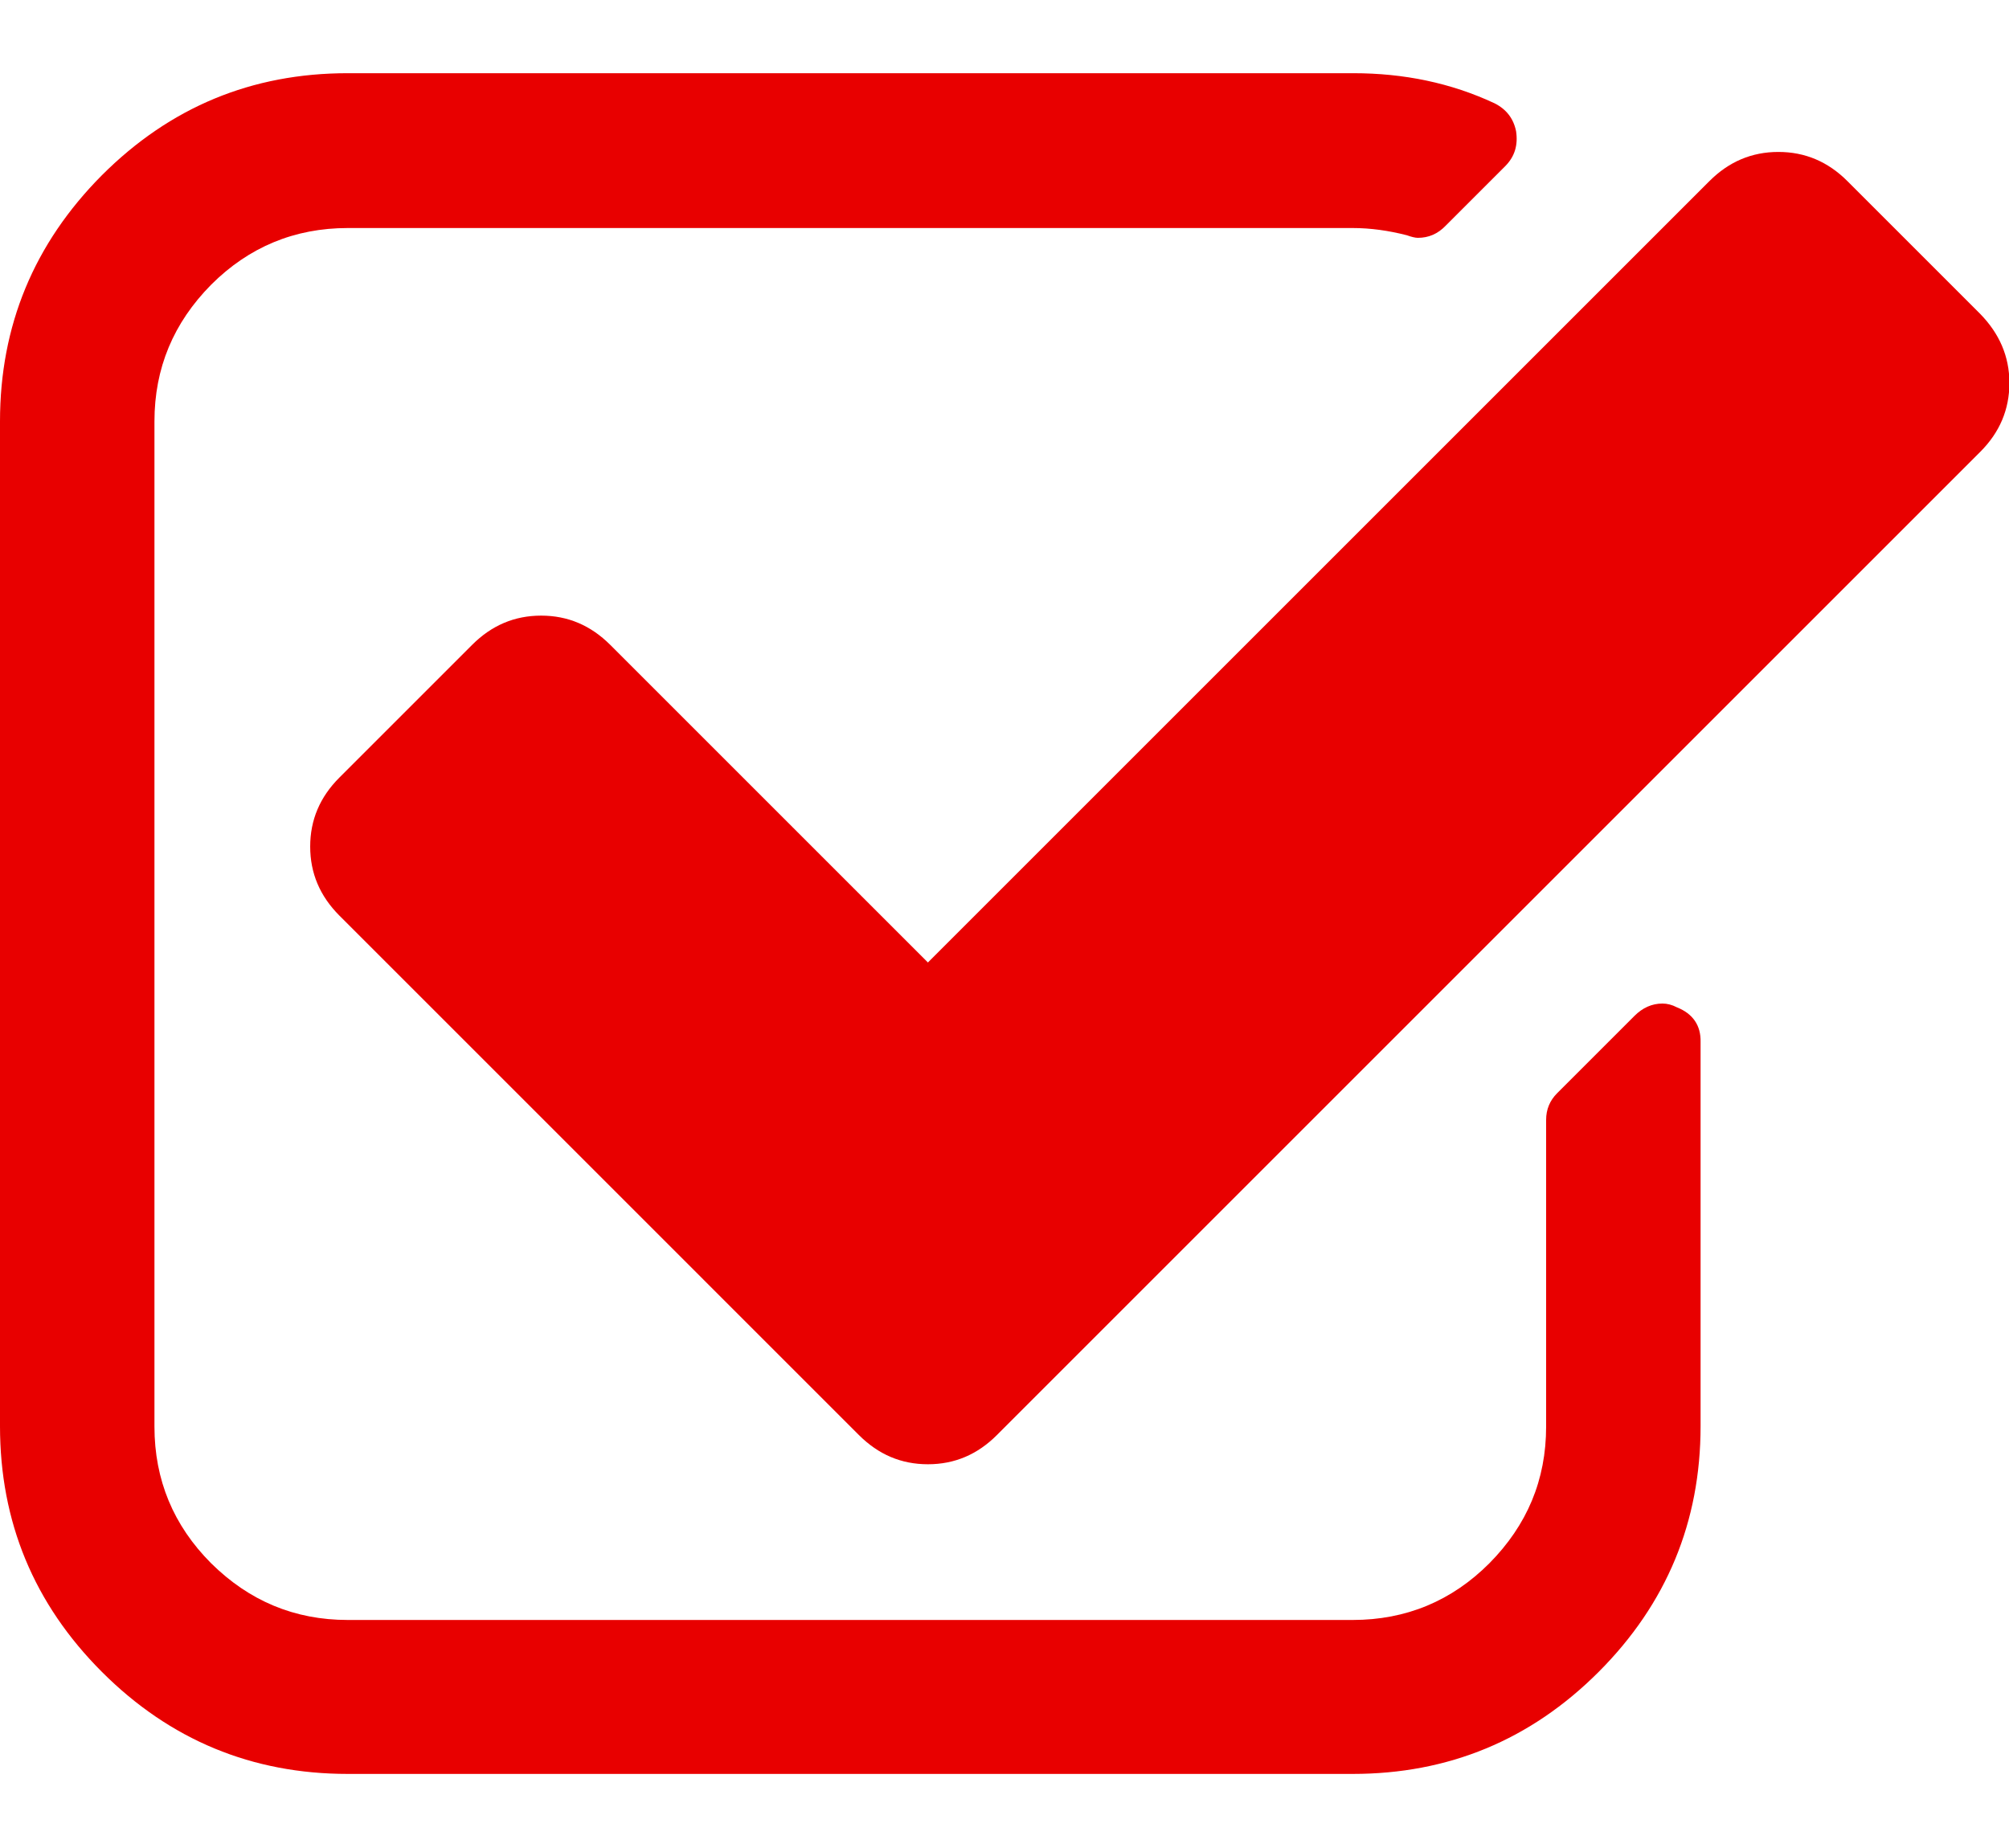
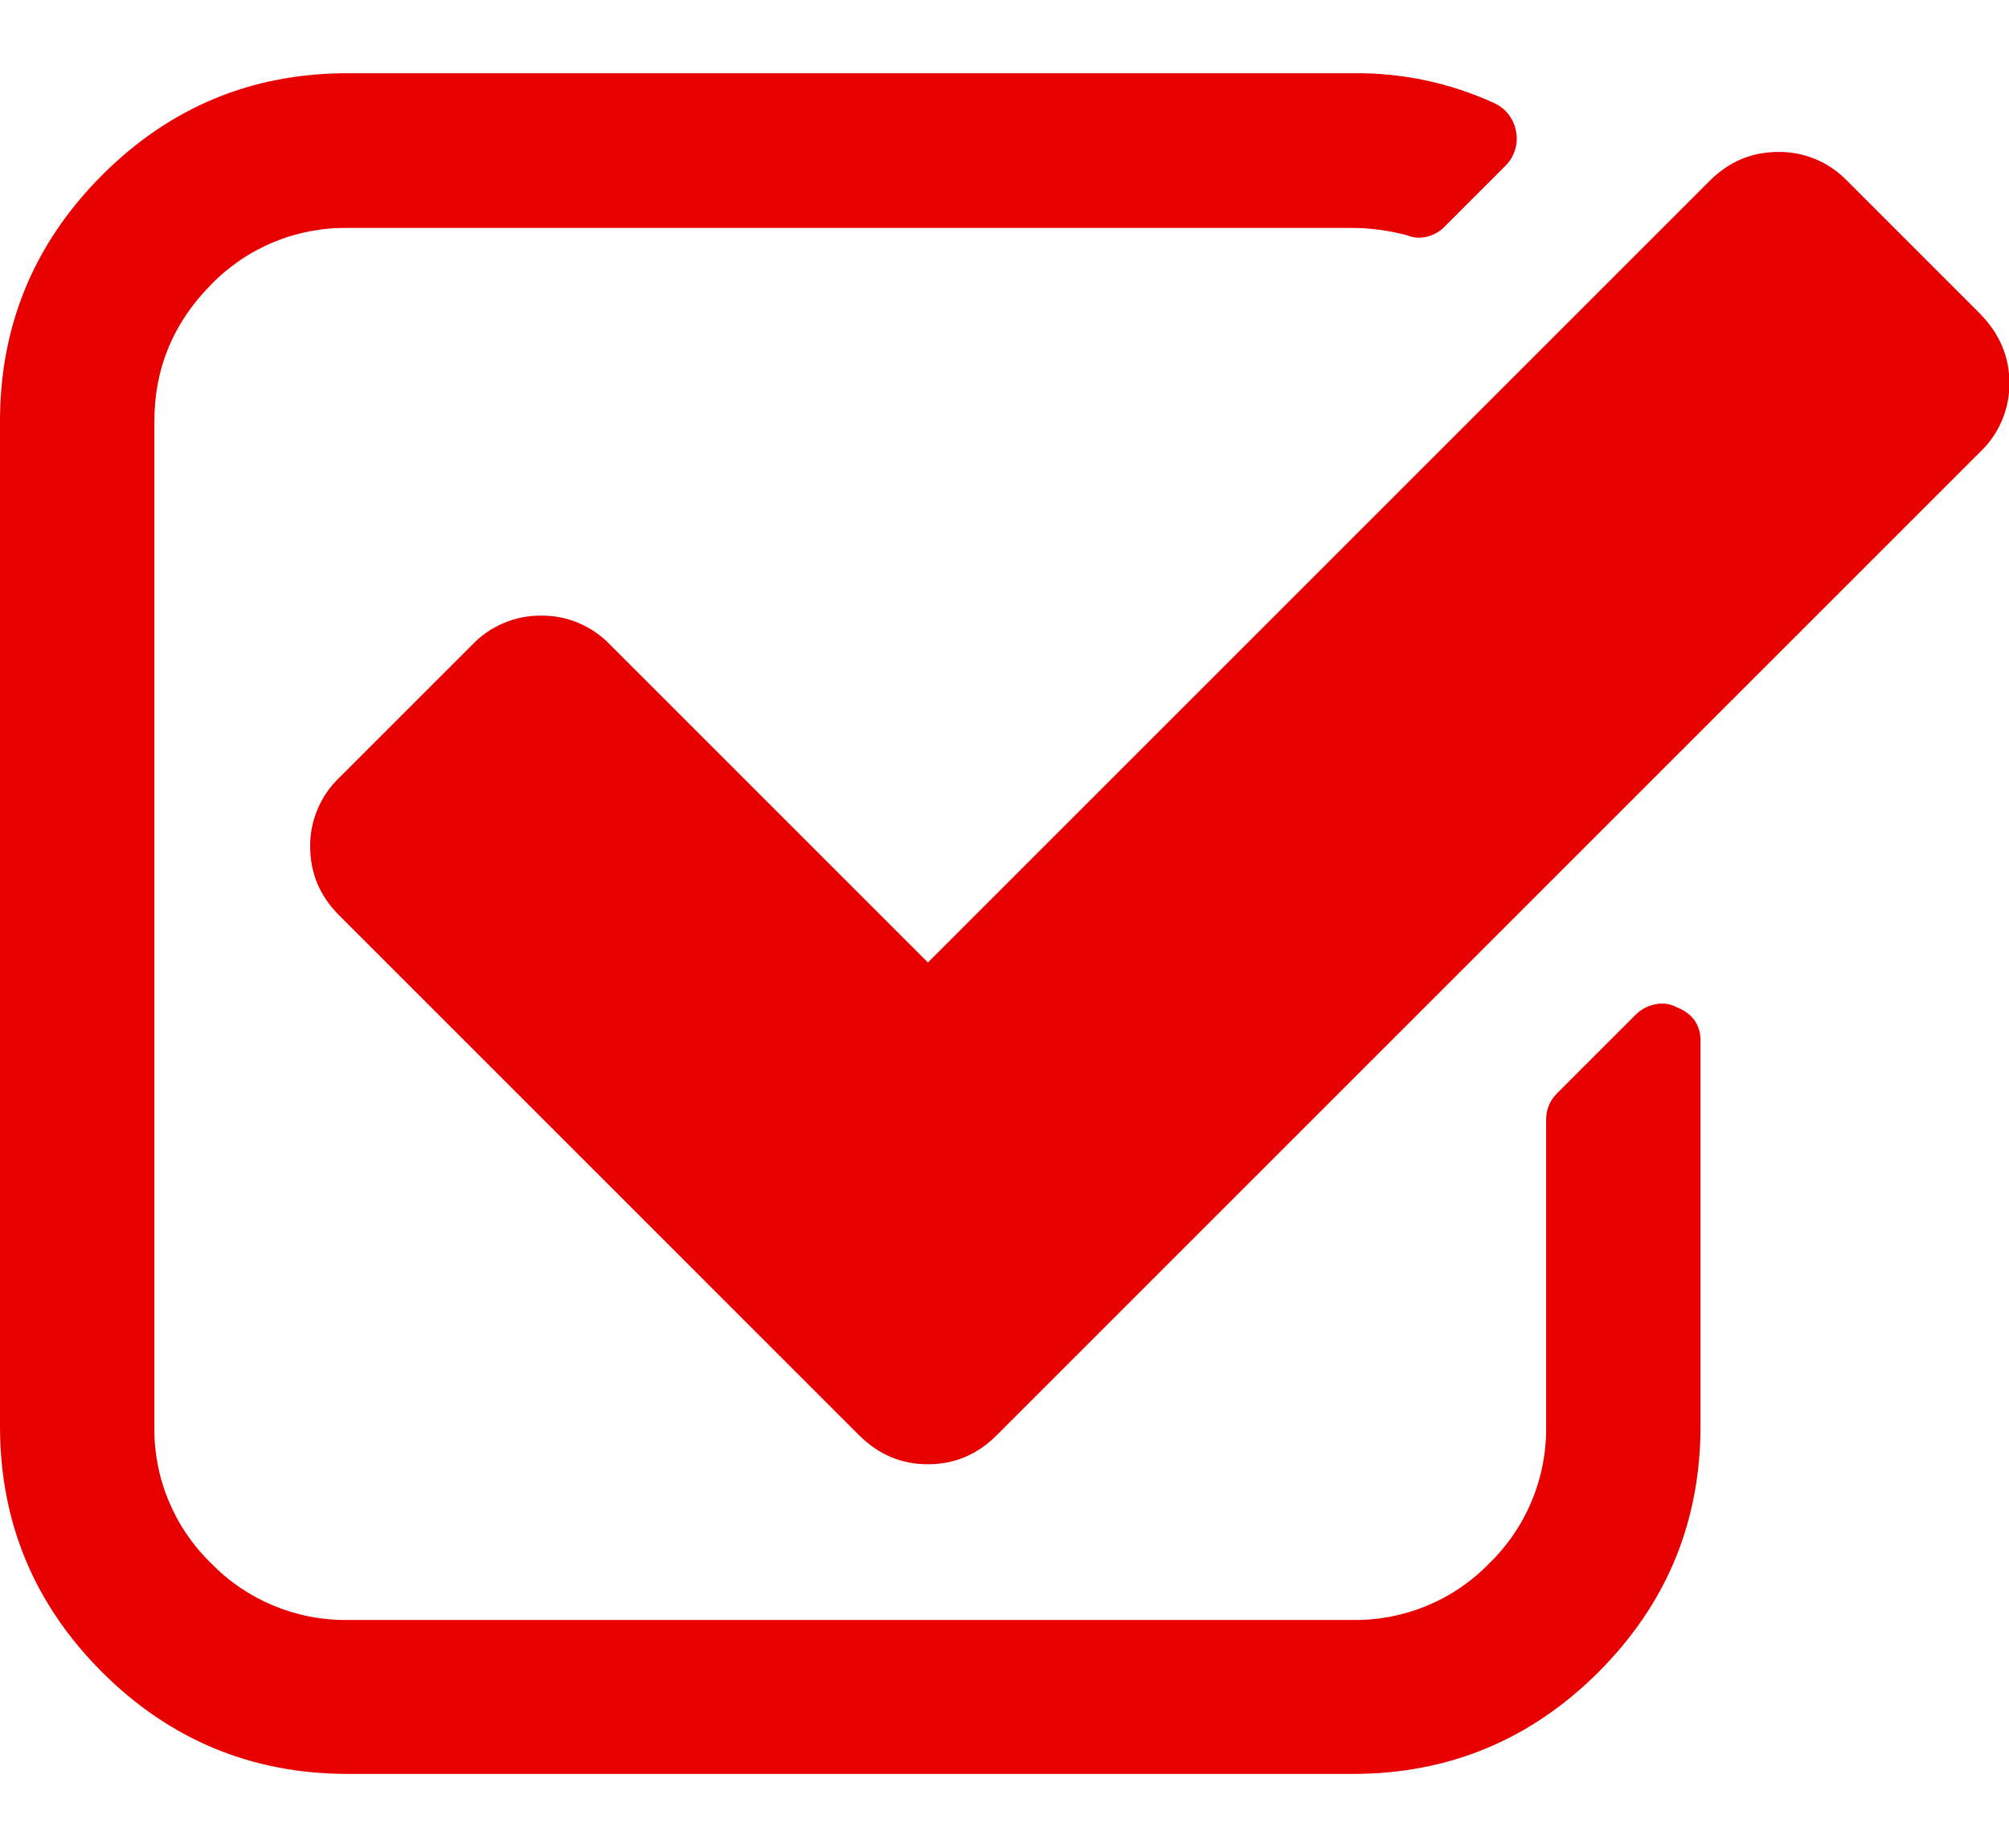
- <svg xmlns="http://www.w3.org/2000/svg" width="25" height="23" viewBox="0 0 25 23" fill="none">
-   <path d="M20.867 12.537C20.809 12.506 20.746 12.49 20.688 12.49C20.556 12.49 20.44 12.543 20.34 12.643L19.377 13.606C19.287 13.696 19.24 13.806 19.24 13.938V17.755C19.24 18.419 19.003 18.982 18.534 19.456C18.066 19.925 17.497 20.162 16.833 20.162H4.328C3.665 20.162 3.101 19.925 2.627 19.456C2.159 18.987 1.922 18.419 1.922 17.755V5.245C1.922 4.581 2.159 4.018 2.627 3.544C3.096 3.075 3.665 2.838 4.328 2.838H16.833C17.055 2.838 17.281 2.87 17.507 2.928C17.565 2.949 17.613 2.96 17.644 2.96C17.776 2.96 17.892 2.912 17.992 2.807L18.729 2.07C18.85 1.949 18.892 1.806 18.866 1.633C18.834 1.475 18.745 1.359 18.597 1.285C18.055 1.032 17.471 0.911 16.839 0.911H4.328C3.133 0.911 2.117 1.333 1.269 2.18C0.421 3.033 0 4.055 0 5.245V17.75C0 18.94 0.421 19.961 1.269 20.809C2.117 21.657 3.138 22.078 4.328 22.078H16.833C18.023 22.078 19.045 21.657 19.893 20.809C20.74 19.961 21.162 18.94 21.162 17.75V12.969C21.167 12.764 21.067 12.616 20.867 12.537Z" fill="#E80000" />
-   <path d="M24.642 3.907L22.989 2.254C22.747 2.012 22.462 1.891 22.13 1.891C21.799 1.891 21.514 2.012 21.272 2.254L11.547 11.979L7.593 8.025C7.35 7.783 7.066 7.662 6.734 7.662C6.403 7.662 6.118 7.783 5.876 8.025L4.223 9.678C3.981 9.92 3.86 10.205 3.86 10.536C3.86 10.868 3.981 11.152 4.223 11.395L10.689 17.861C10.931 18.103 11.215 18.224 11.547 18.224C11.879 18.224 12.163 18.103 12.405 17.861L24.642 5.624C24.884 5.382 25.005 5.097 25.005 4.766C25.005 4.434 24.879 4.15 24.642 3.907Z" fill="#E80000" />
+ <svg xmlns="http://www.w3.org/2000/svg" width="25" height="23" fill="none">
+   <path d="M20.867 12.537a.38.38 0 0 0-.18-.047.48.48 0 0 0-.347.153l-.963.963c-.09.09-.137.2-.137.332v3.817a2.33 2.33 0 0 1-.706 1.701 2.322 2.322 0 0 1-1.7.706H4.327a2.33 2.33 0 0 1-1.7-.706 2.322 2.322 0 0 1-.706-1.7V5.244c0-.664.237-1.227.705-1.701a2.322 2.322 0 0 1 1.701-.706h12.505c.222 0 .448.032.674.09a.441.441 0 0 0 .137.032.46.46 0 0 0 .348-.153l.737-.737a.476.476 0 0 0 .137-.437.476.476 0 0 0-.269-.348A4.102 4.102 0 0 0 16.84.911H4.329c-1.196 0-2.212.422-3.06 1.27C.421 3.032 0 4.054 0 5.244V17.75c0 1.19.421 2.211 1.269 3.06.848.847 1.87 1.268 3.06 1.268h12.504c1.19 0 2.212-.421 3.06-1.269.847-.848 1.268-1.869 1.268-3.059v-4.781c.006-.205-.094-.353-.294-.432z" fill="#E80000" />
+   <path d="M24.642 3.907l-1.653-1.653a1.17 1.17 0 0 0-.859-.363c-.331 0-.616.12-.858.363l-9.725 9.725-3.954-3.954a1.17 1.17 0 0 0-.859-.363 1.17 1.17 0 0 0-.858.363L4.223 9.678a1.17 1.17 0 0 0-.363.858c0 .332.12.617.363.859l6.466 6.466c.242.242.526.363.858.363.332 0 .616-.121.858-.363L24.642 5.624a1.17 1.17 0 0 0 .363-.858c0-.332-.126-.616-.363-.859z" fill="#E80000" />
</svg>
